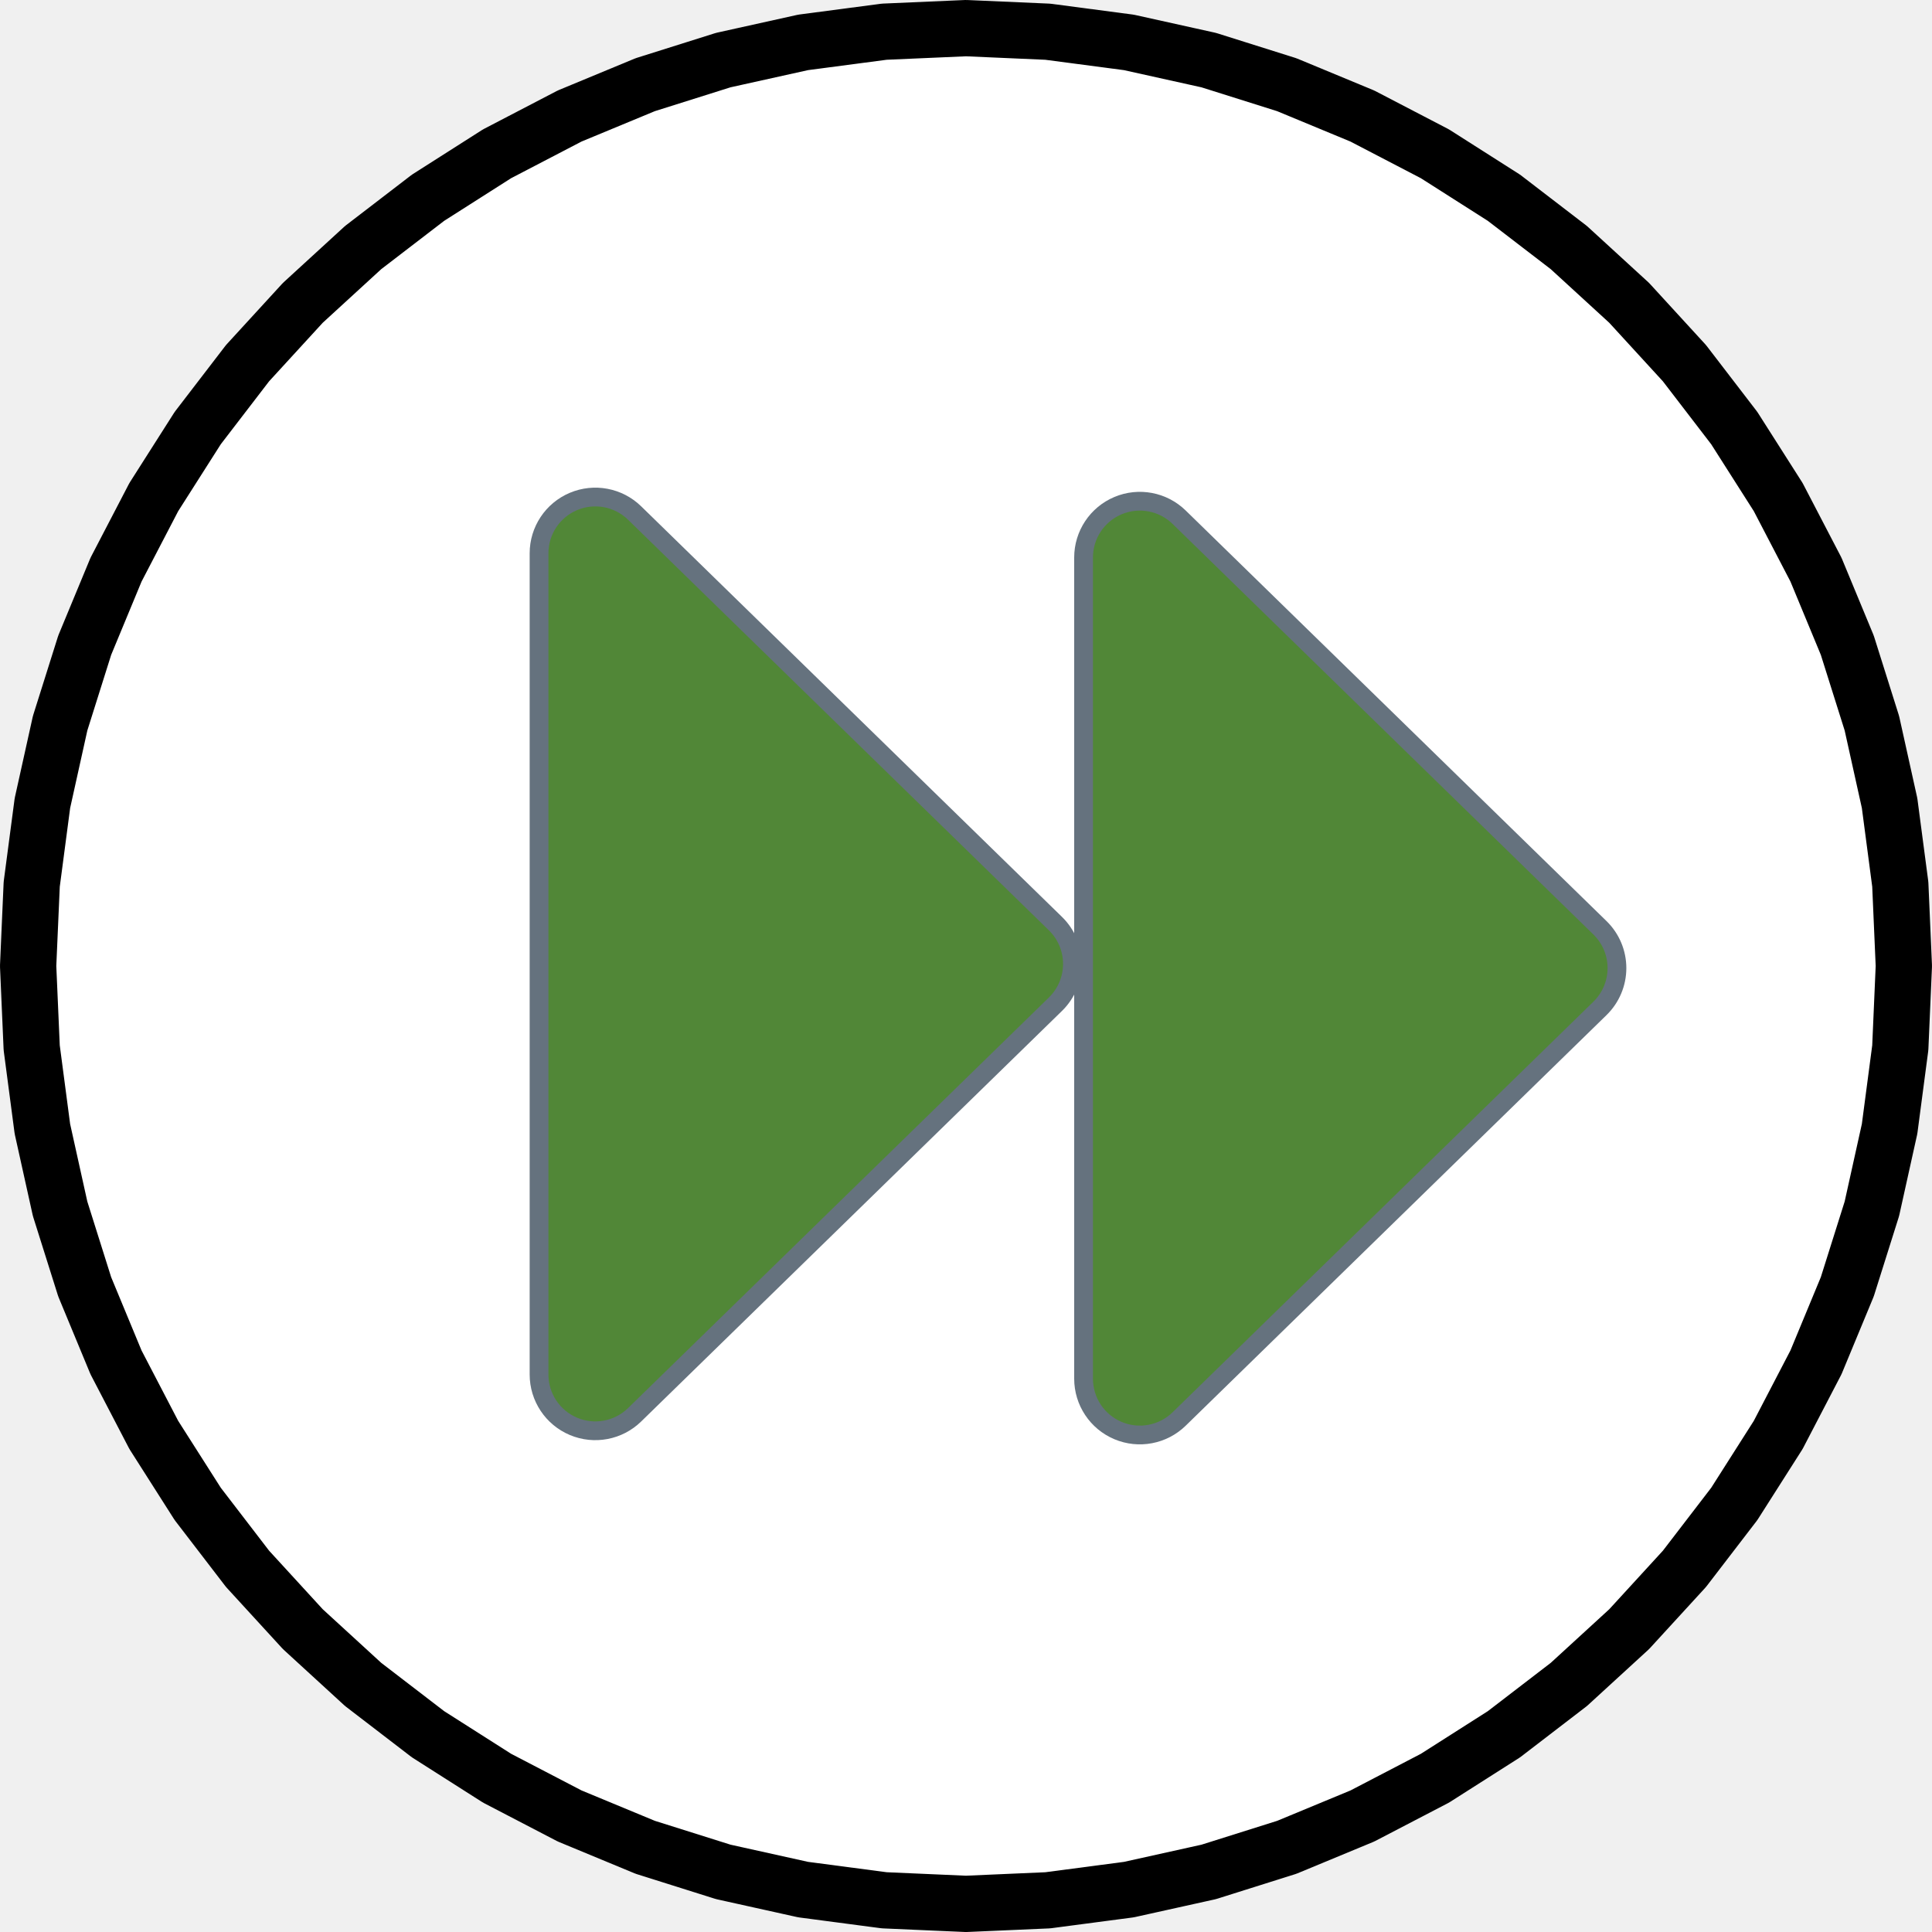
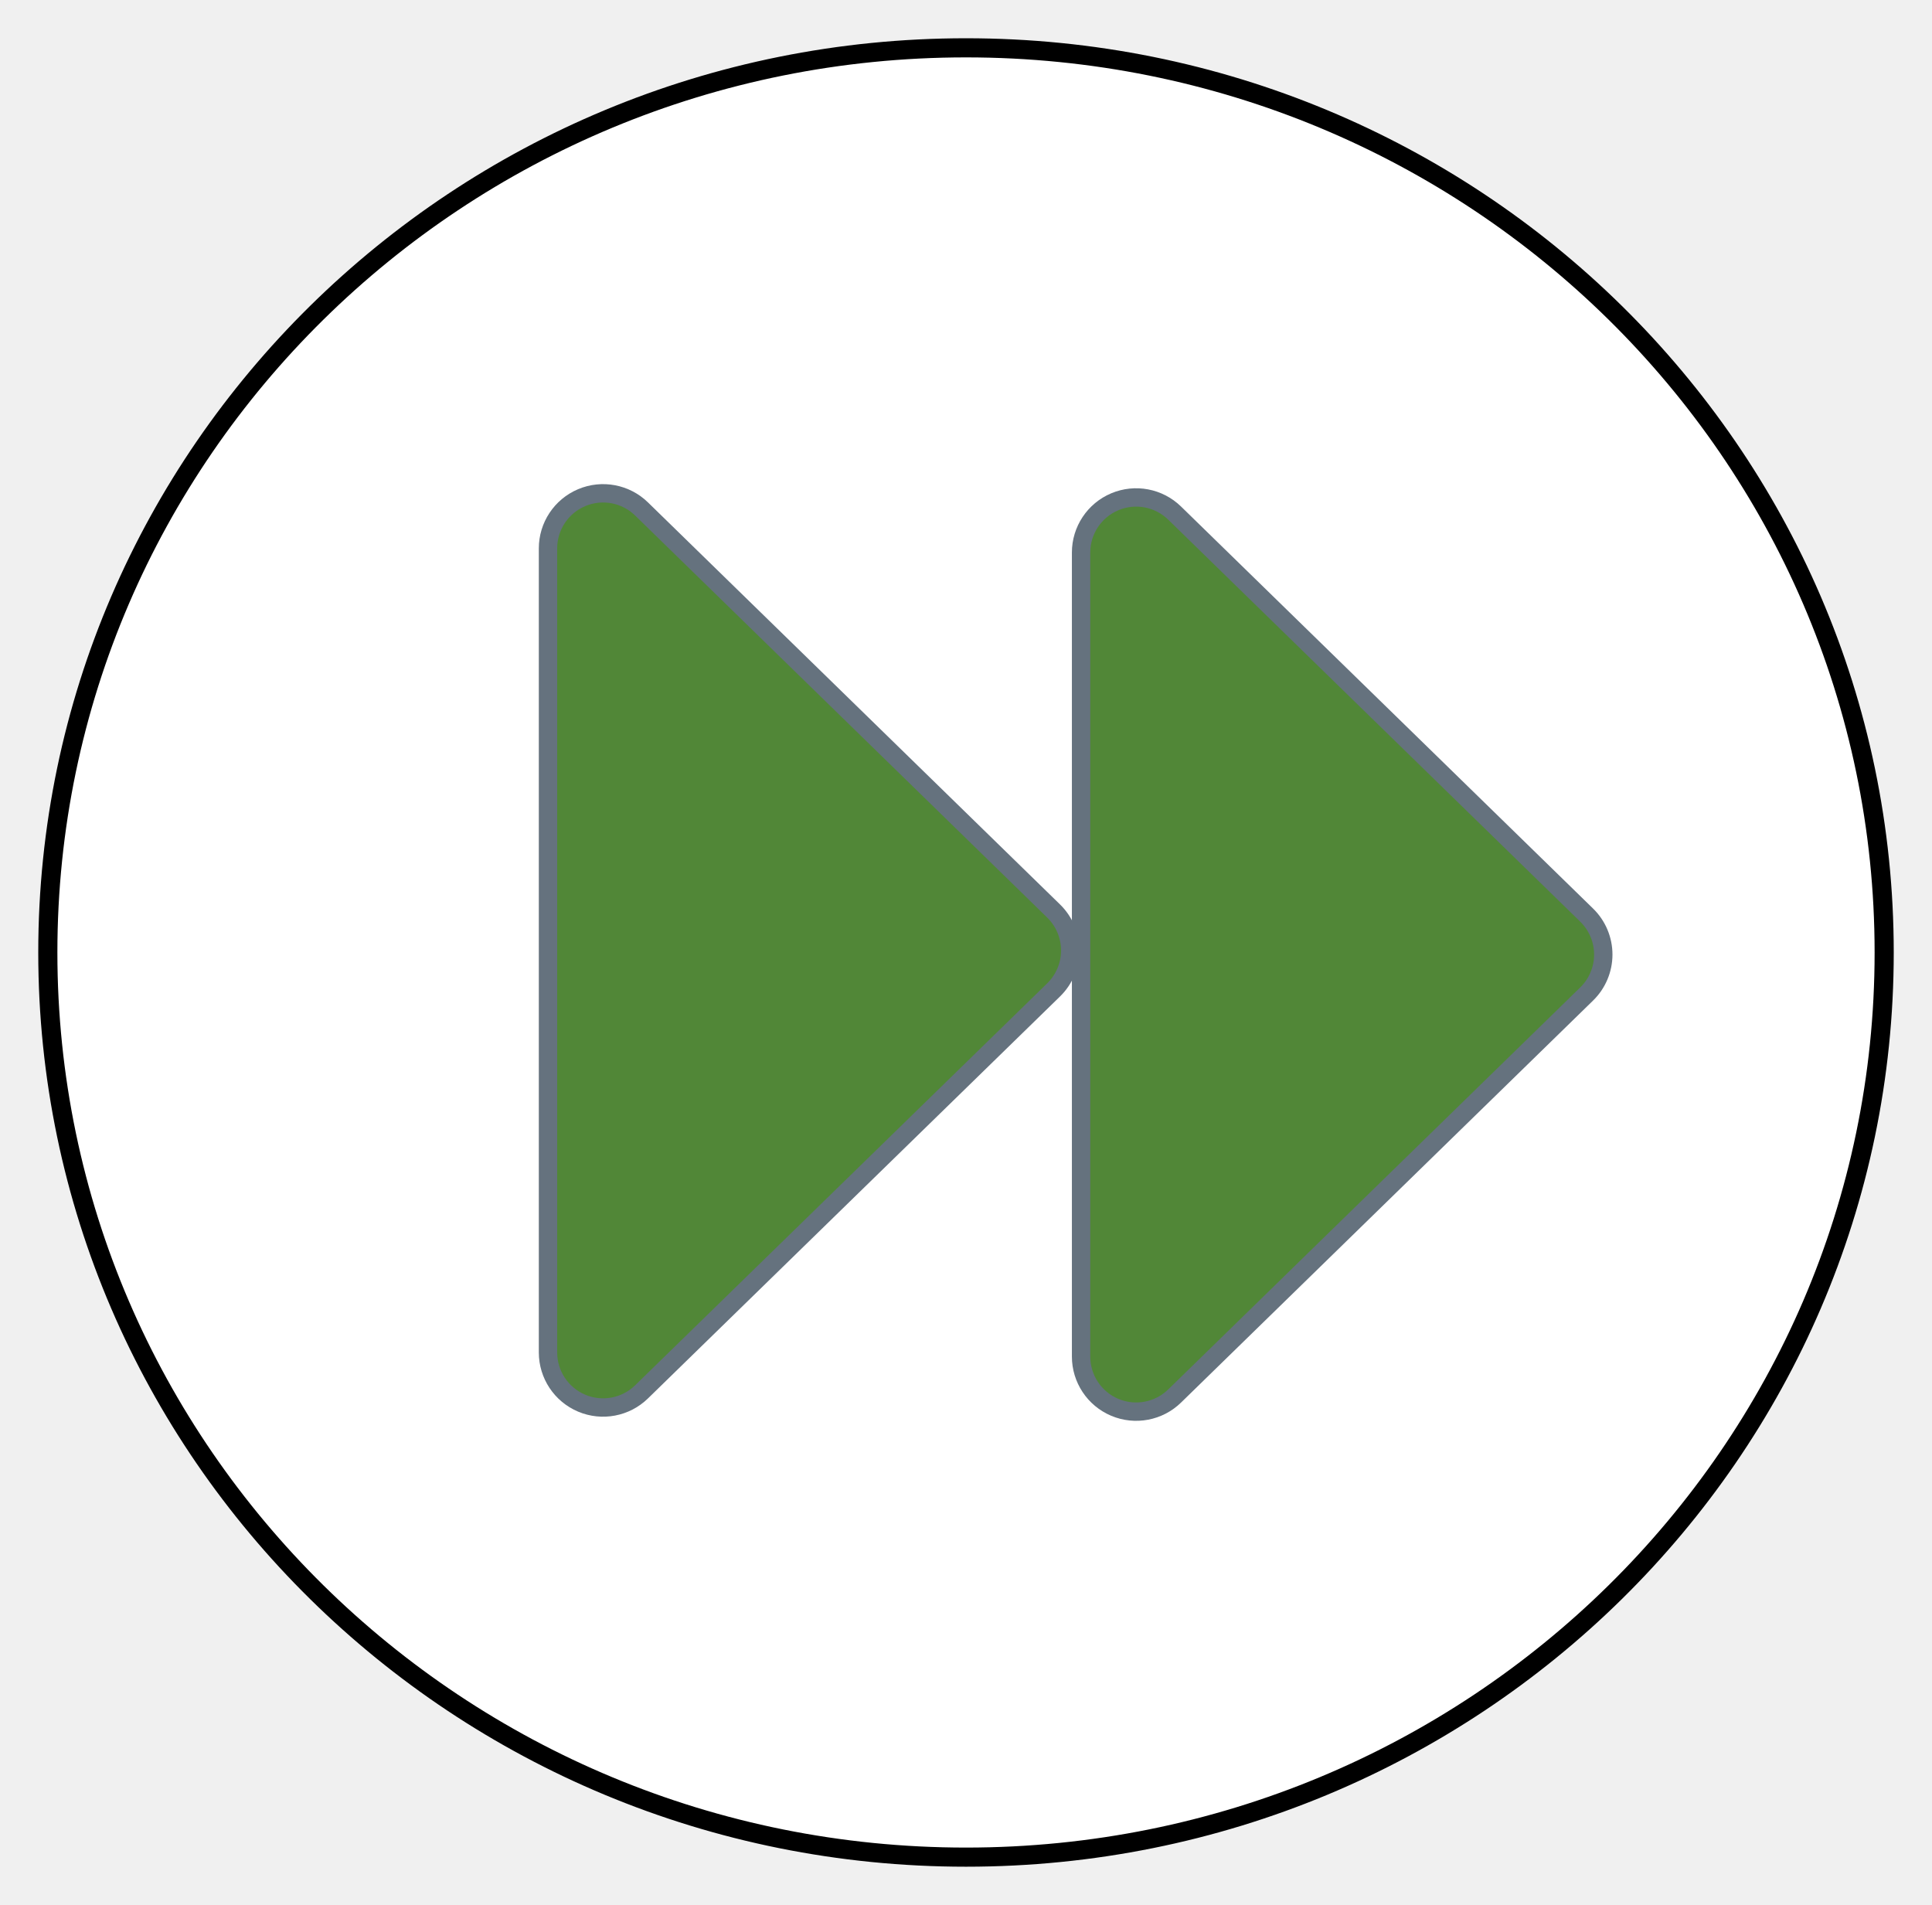
- <svg xmlns="http://www.w3.org/2000/svg" width="103" height="103" viewBox="36.5 -1307.5 103 103">
+ <svg xmlns="http://www.w3.org/2000/svg" viewBox="-832.625 -3850.448 25.25 24.896" width="25.25" height="24.896">
  <g fill="none">
-     <ellipse cx="88" cy="-1256" fill="#fff" rx="50" ry="49.262" />
-     <path stroke="#000" stroke-linecap="round" stroke-linejoin="round" stroke-width="3" d="m88-1206 4.358-.19 4.324-.57 4.259-.944 4.16-1.311 4.03-1.67 3.869-2.014 3.679-2.343 3.46-2.656 3.216-2.947 2.947-3.216 2.656-3.46L131.3-1231l2.014-3.87 1.67-4.029 1.311-4.16.944-4.259.57-4.324.19-4.358-.19-4.358-.57-4.324-.944-4.259-1.311-4.16-1.67-4.03-2.014-3.869-2.343-3.679-2.656-3.46-2.947-3.216-3.216-2.947-3.46-2.656L113-1299.3l-3.87-2.014-4.029-1.67-4.16-1.311-4.259-.944-4.324-.57L88-1306l-4.358.19-4.324.57-4.259.944-4.16 1.311-4.03 1.67-3.869 2.014-3.679 2.343-3.46 2.656-3.216 2.947-2.947 3.216-2.656 3.46L44.7-1281l-2.014 3.87-1.67 4.029-1.311 4.16-.944 4.259-.57 4.324L38-1256l.19 4.358.57 4.324.944 4.259 1.311 4.16 1.67 4.03 2.014 3.869 2.343 3.679 2.656 3.46 2.947 3.216 3.216 2.947 3.46 2.656L63-1212.7l3.87 2.014 4.029 1.67 4.16 1.311 4.259.944 4.324.57L88-1206" />
-     <path fill="#518737" d="M65.238-1278.002v43.781a3 3 0 0 0 5.095 2.147l22.436-21.89a3 3 0 0 0 0-4.295l-22.436-21.89a3 3 0 0 0-5.095 2.147Z" />
-     <path stroke="#65727e" stroke-linecap="round" stroke-linejoin="round" d="M65.238-1278.002v43.781a3 3 0 0 0 5.095 2.147l22.436-21.89a3 3 0 0 0 0-4.295l-22.436-21.89a3 3 0 0 0-5.095 2.147Z" />
-     <path fill="#518737" d="M94.268-1277.779v43.78a3 3 0 0 0 5.096 2.148l22.435-21.89a3 3 0 0 0 0-4.295l-22.436-21.89a3 3 0 0 0-5.095 2.147Z" />
-     <path stroke="#65727e" stroke-linecap="round" stroke-linejoin="round" d="M94.268-1277.779v43.78a3 3 0 0 0 5.096 2.148l22.435-21.89a3 3 0 0 0 0-4.295l-22.436-21.89a3 3 0 0 0-5.095 2.147Z" />
+     <ellipse cx="-820" cy="-3838" rx="12" ry="11.823" fill="#fff" />
+     <ellipse cx="-820" cy="-3838" rx="12" ry="11.823" stroke="#000" stroke-linecap="round" stroke-linejoin="round" stroke-width=".25" />
+     <path d="M-825.463-3843.28v10.507a.72.72 0 0 0 1.223.515l5.385-5.253a.72.72 0 0 0 0-1.031l-5.385-5.254a.72.72 0 0 0-1.223.516Z" fill="#518737" />
+     <path d="M-825.463-3843.28v10.507a.72.72 0 0 0 1.223.515l5.385-5.253a.72.72 0 0 0 0-1.031l-5.385-5.254a.72.72 0 0 0-1.223.516Z" stroke="#65727e" stroke-linecap="round" stroke-linejoin="round" stroke-width=".24" />
+     <path d="M-818.496-3843.227v10.507a.72.72 0 0 0 1.223.516l5.385-5.254a.72.72 0 0 0 0-1.03l-5.385-5.254a.72.72 0 0 0-1.223.515Z" fill="#518737" />
+     <path d="M-818.496-3843.227v10.507a.72.72 0 0 0 1.223.516l5.385-5.254a.72.72 0 0 0 0-1.03l-5.385-5.254a.72.72 0 0 0-1.223.515Z" stroke="#65727e" stroke-linecap="round" stroke-linejoin="round" stroke-width=".24" />
  </g>
</svg>
